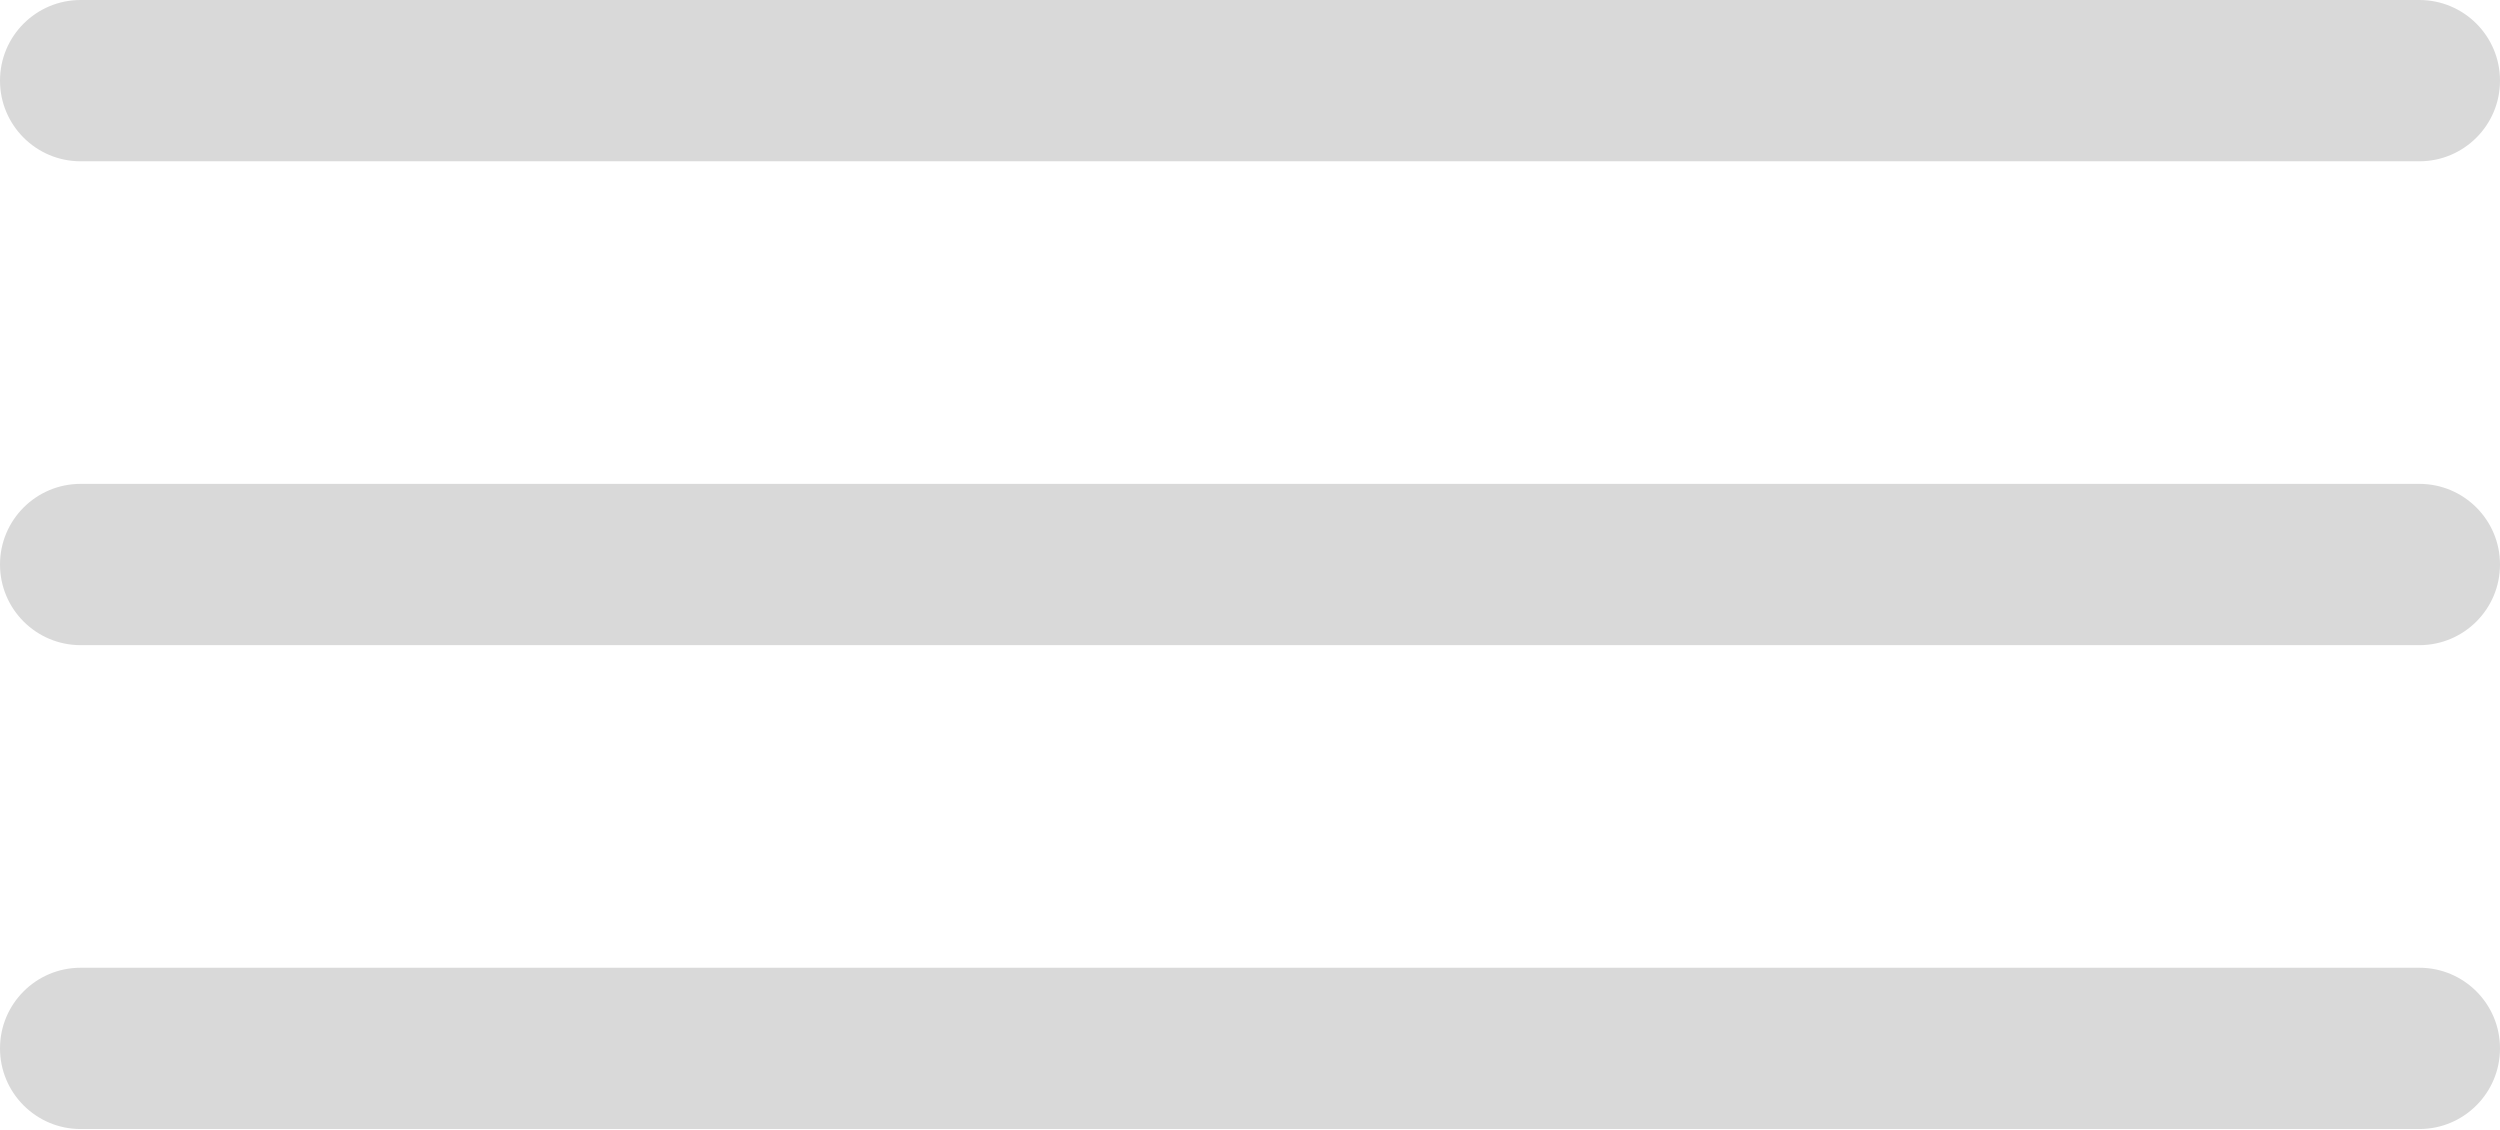
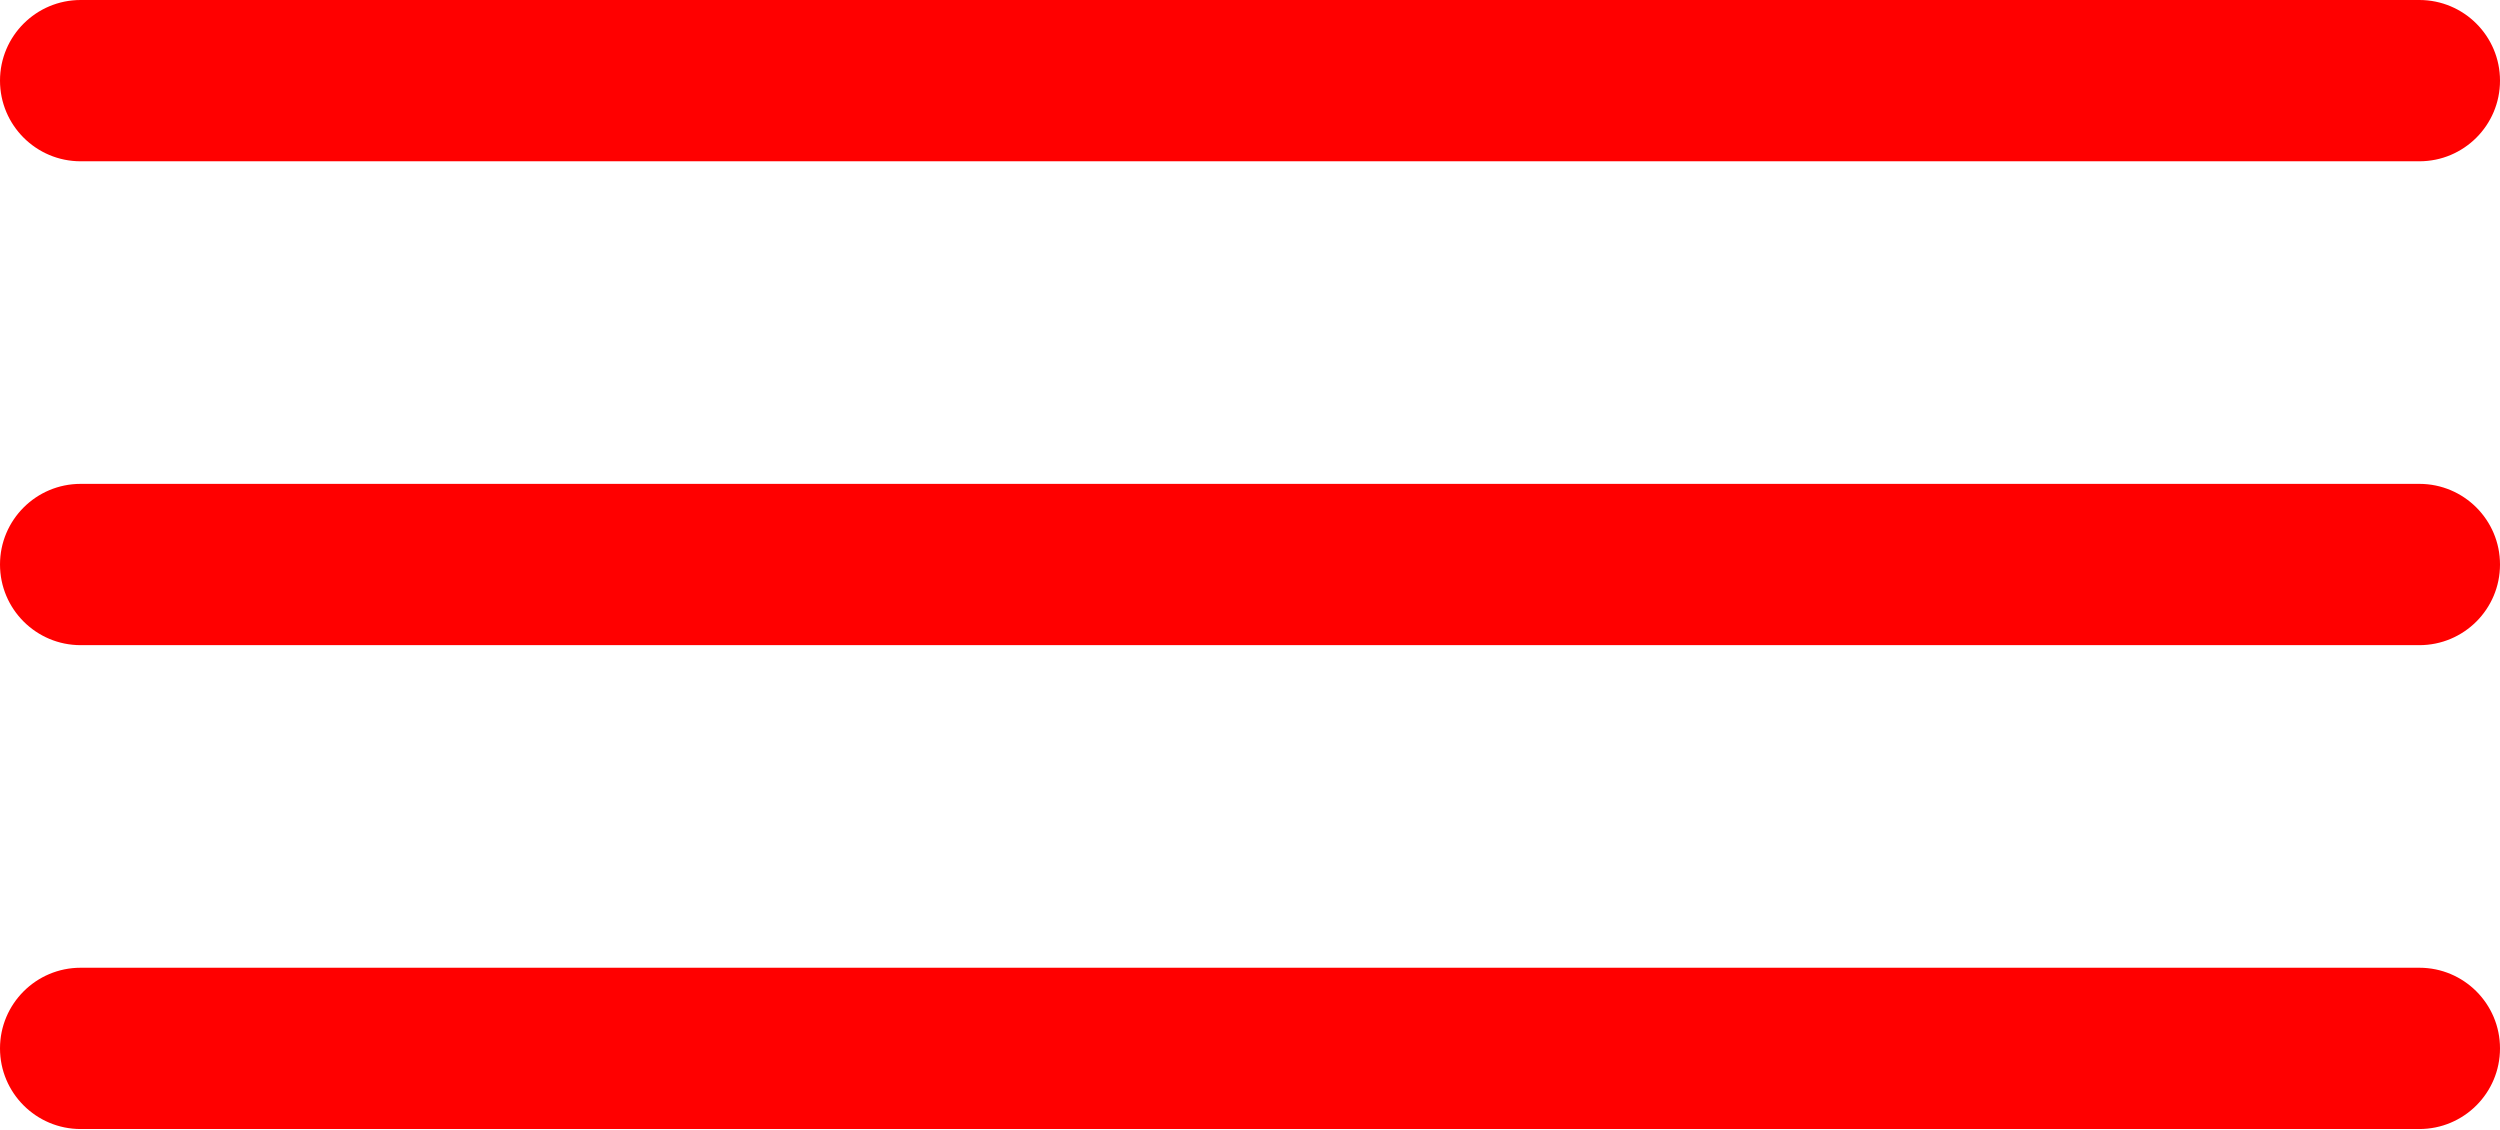
<svg xmlns="http://www.w3.org/2000/svg" width="31" height="14" viewBox="0 0 31 14" fill="none">
-   <rect width="31" height="2" rx="1" fill="#D9D9D9" />
-   <rect y="6" width="31" height="2" rx="1" fill="#D9D9D9" />
-   <rect y="12" width="31" height="2" rx="1" fill="#D9D9D9" />
+   <rect width="31" height="2" rx="1" fill="red" />
+   <rect y="6" width="31" height="2" rx="1" fill="red" />
+   <rect y="12" width="31" height="2" rx="1" fill="red" />
</svg>
